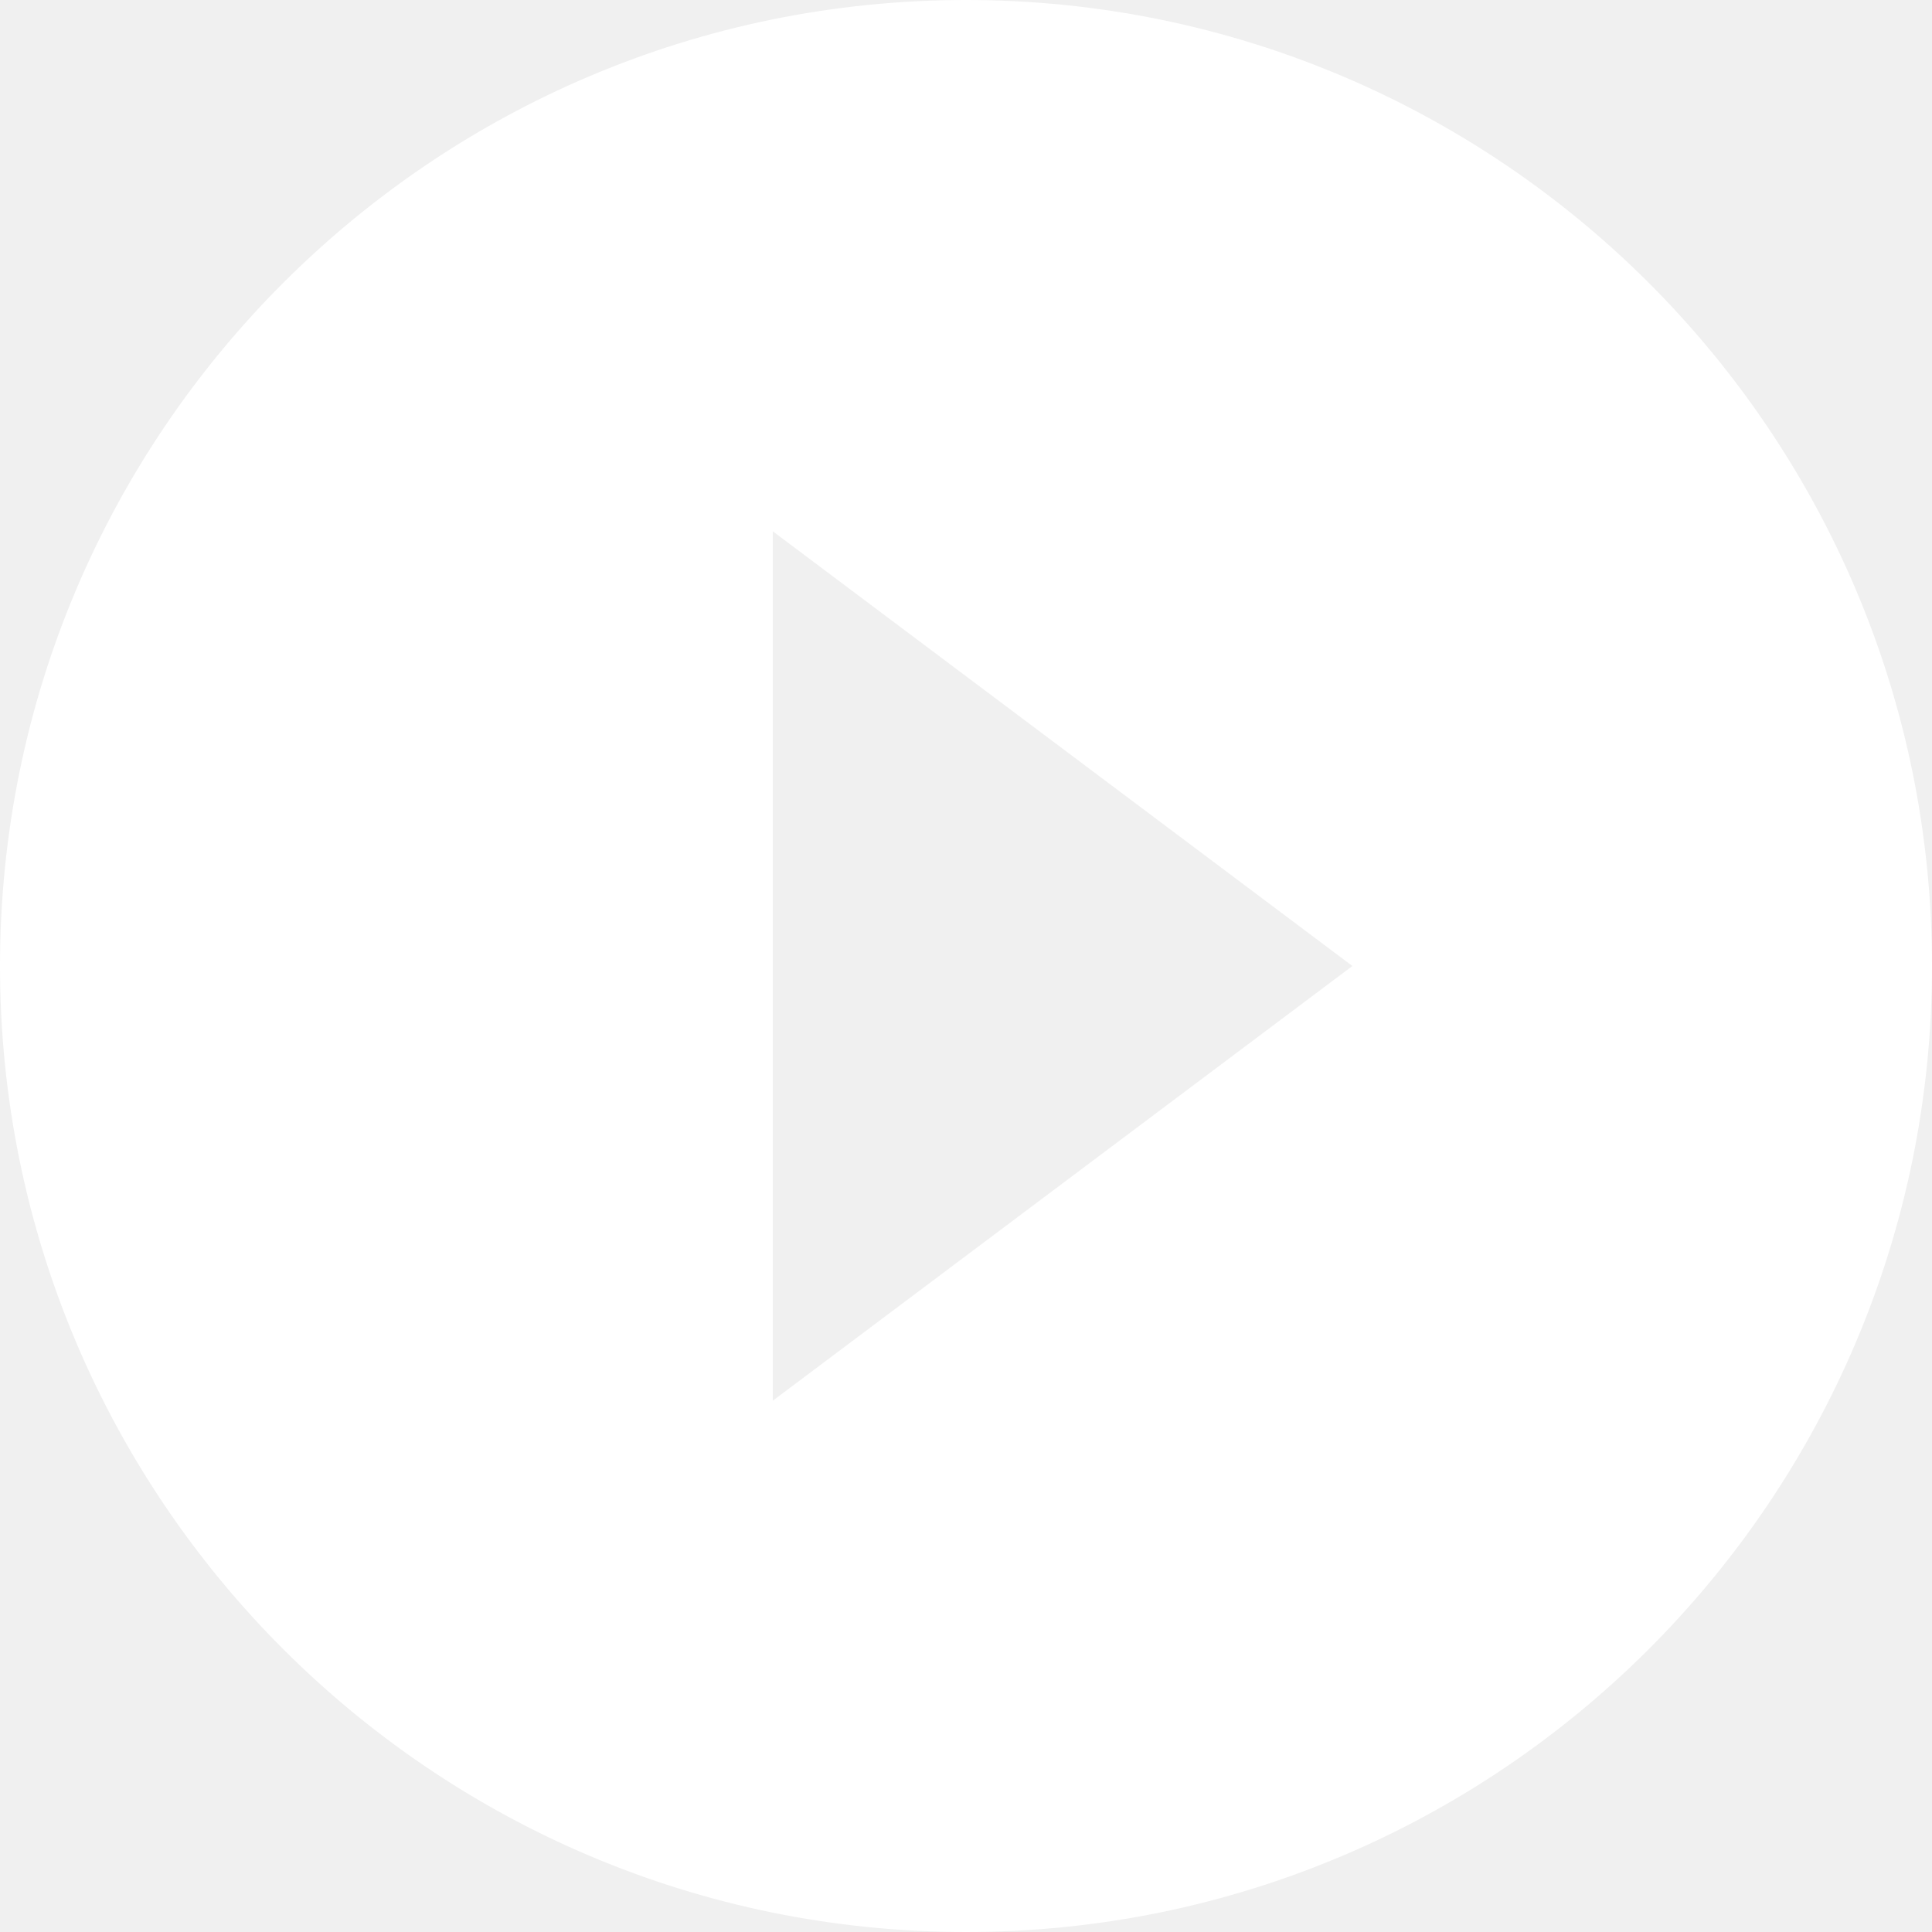
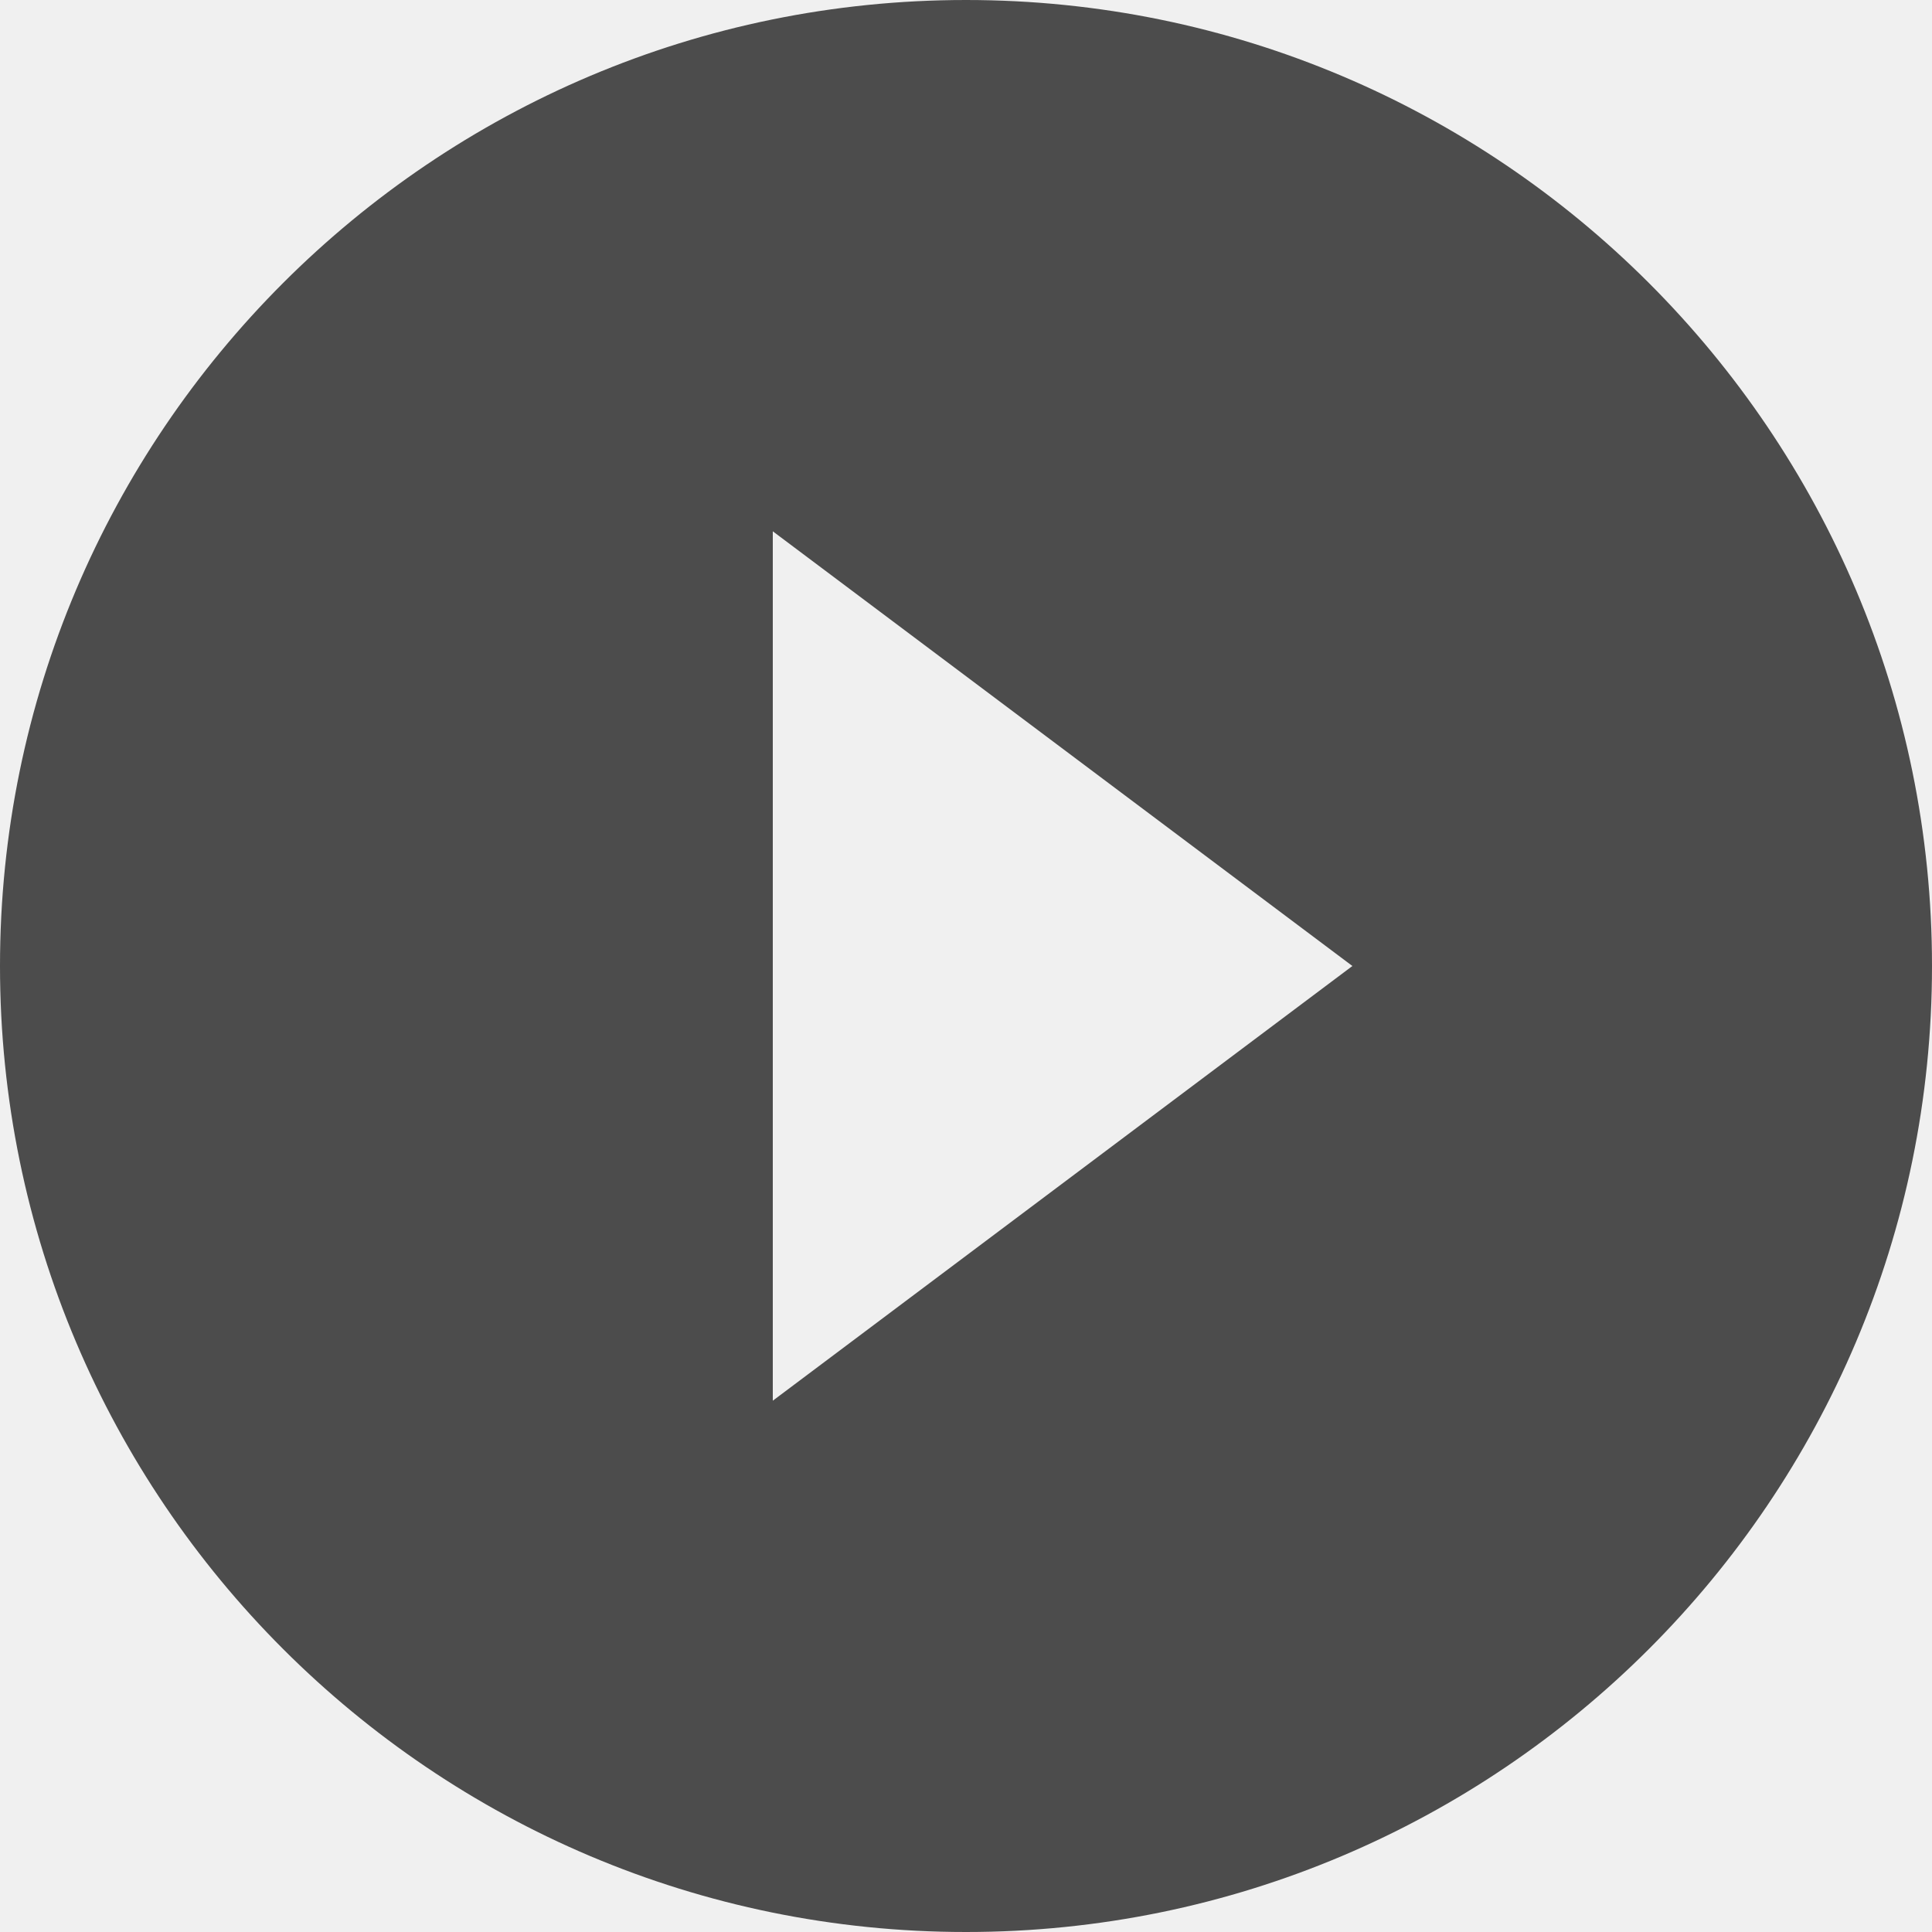
<svg xmlns="http://www.w3.org/2000/svg" width="40" height="40" fill="none" viewBox="0 0 40 40">
-   <path fill="white" fill-rule="evenodd" d="M20 0C8.96 0 0 8.96 0 20s8.96 20 20 20 20-8.96 20-20S31.04 0 20 0Zm-4 29V11l12 9-12 9Z" clip-rule="evenodd" />
+   <path fill="#4C4C4C" fill-rule="evenodd" d="M20 0C8.96 0 0 8.96 0 20s8.96 20 20 20 20-8.96 20-20S31.04 0 20 0Zm-4 29V11l12 9-12 9Z" clip-rule="evenodd" />
</svg>
